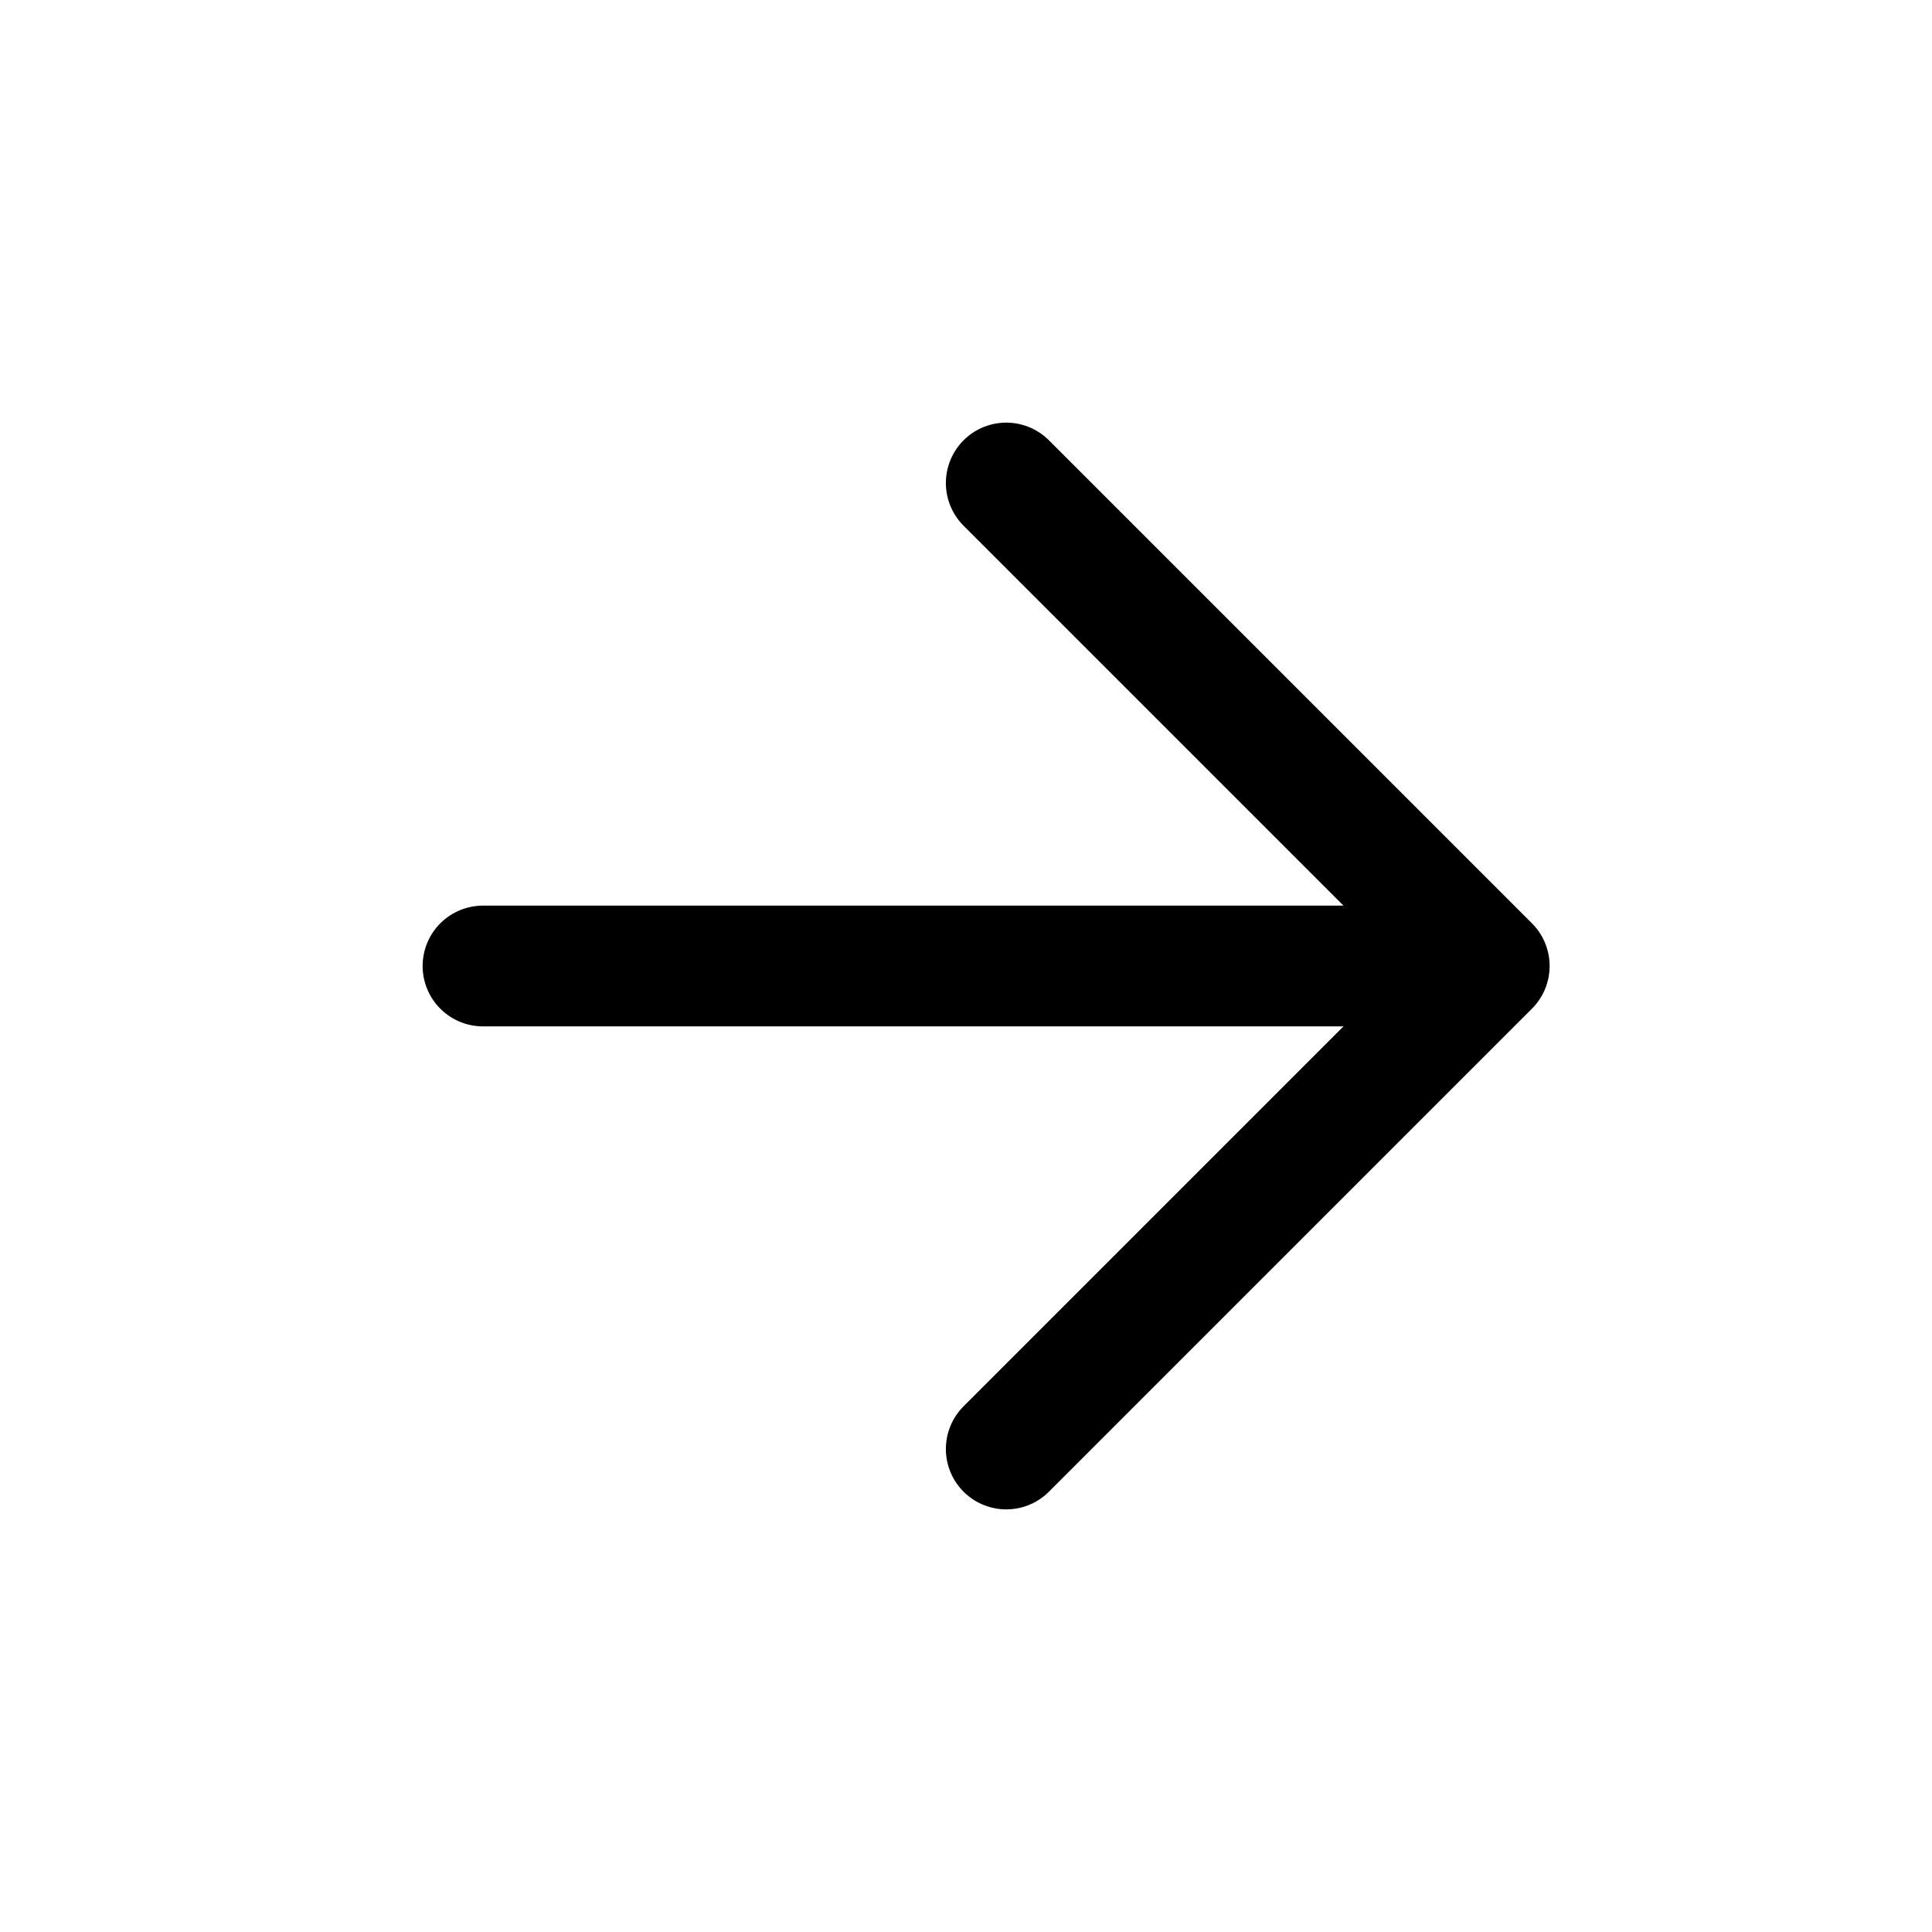
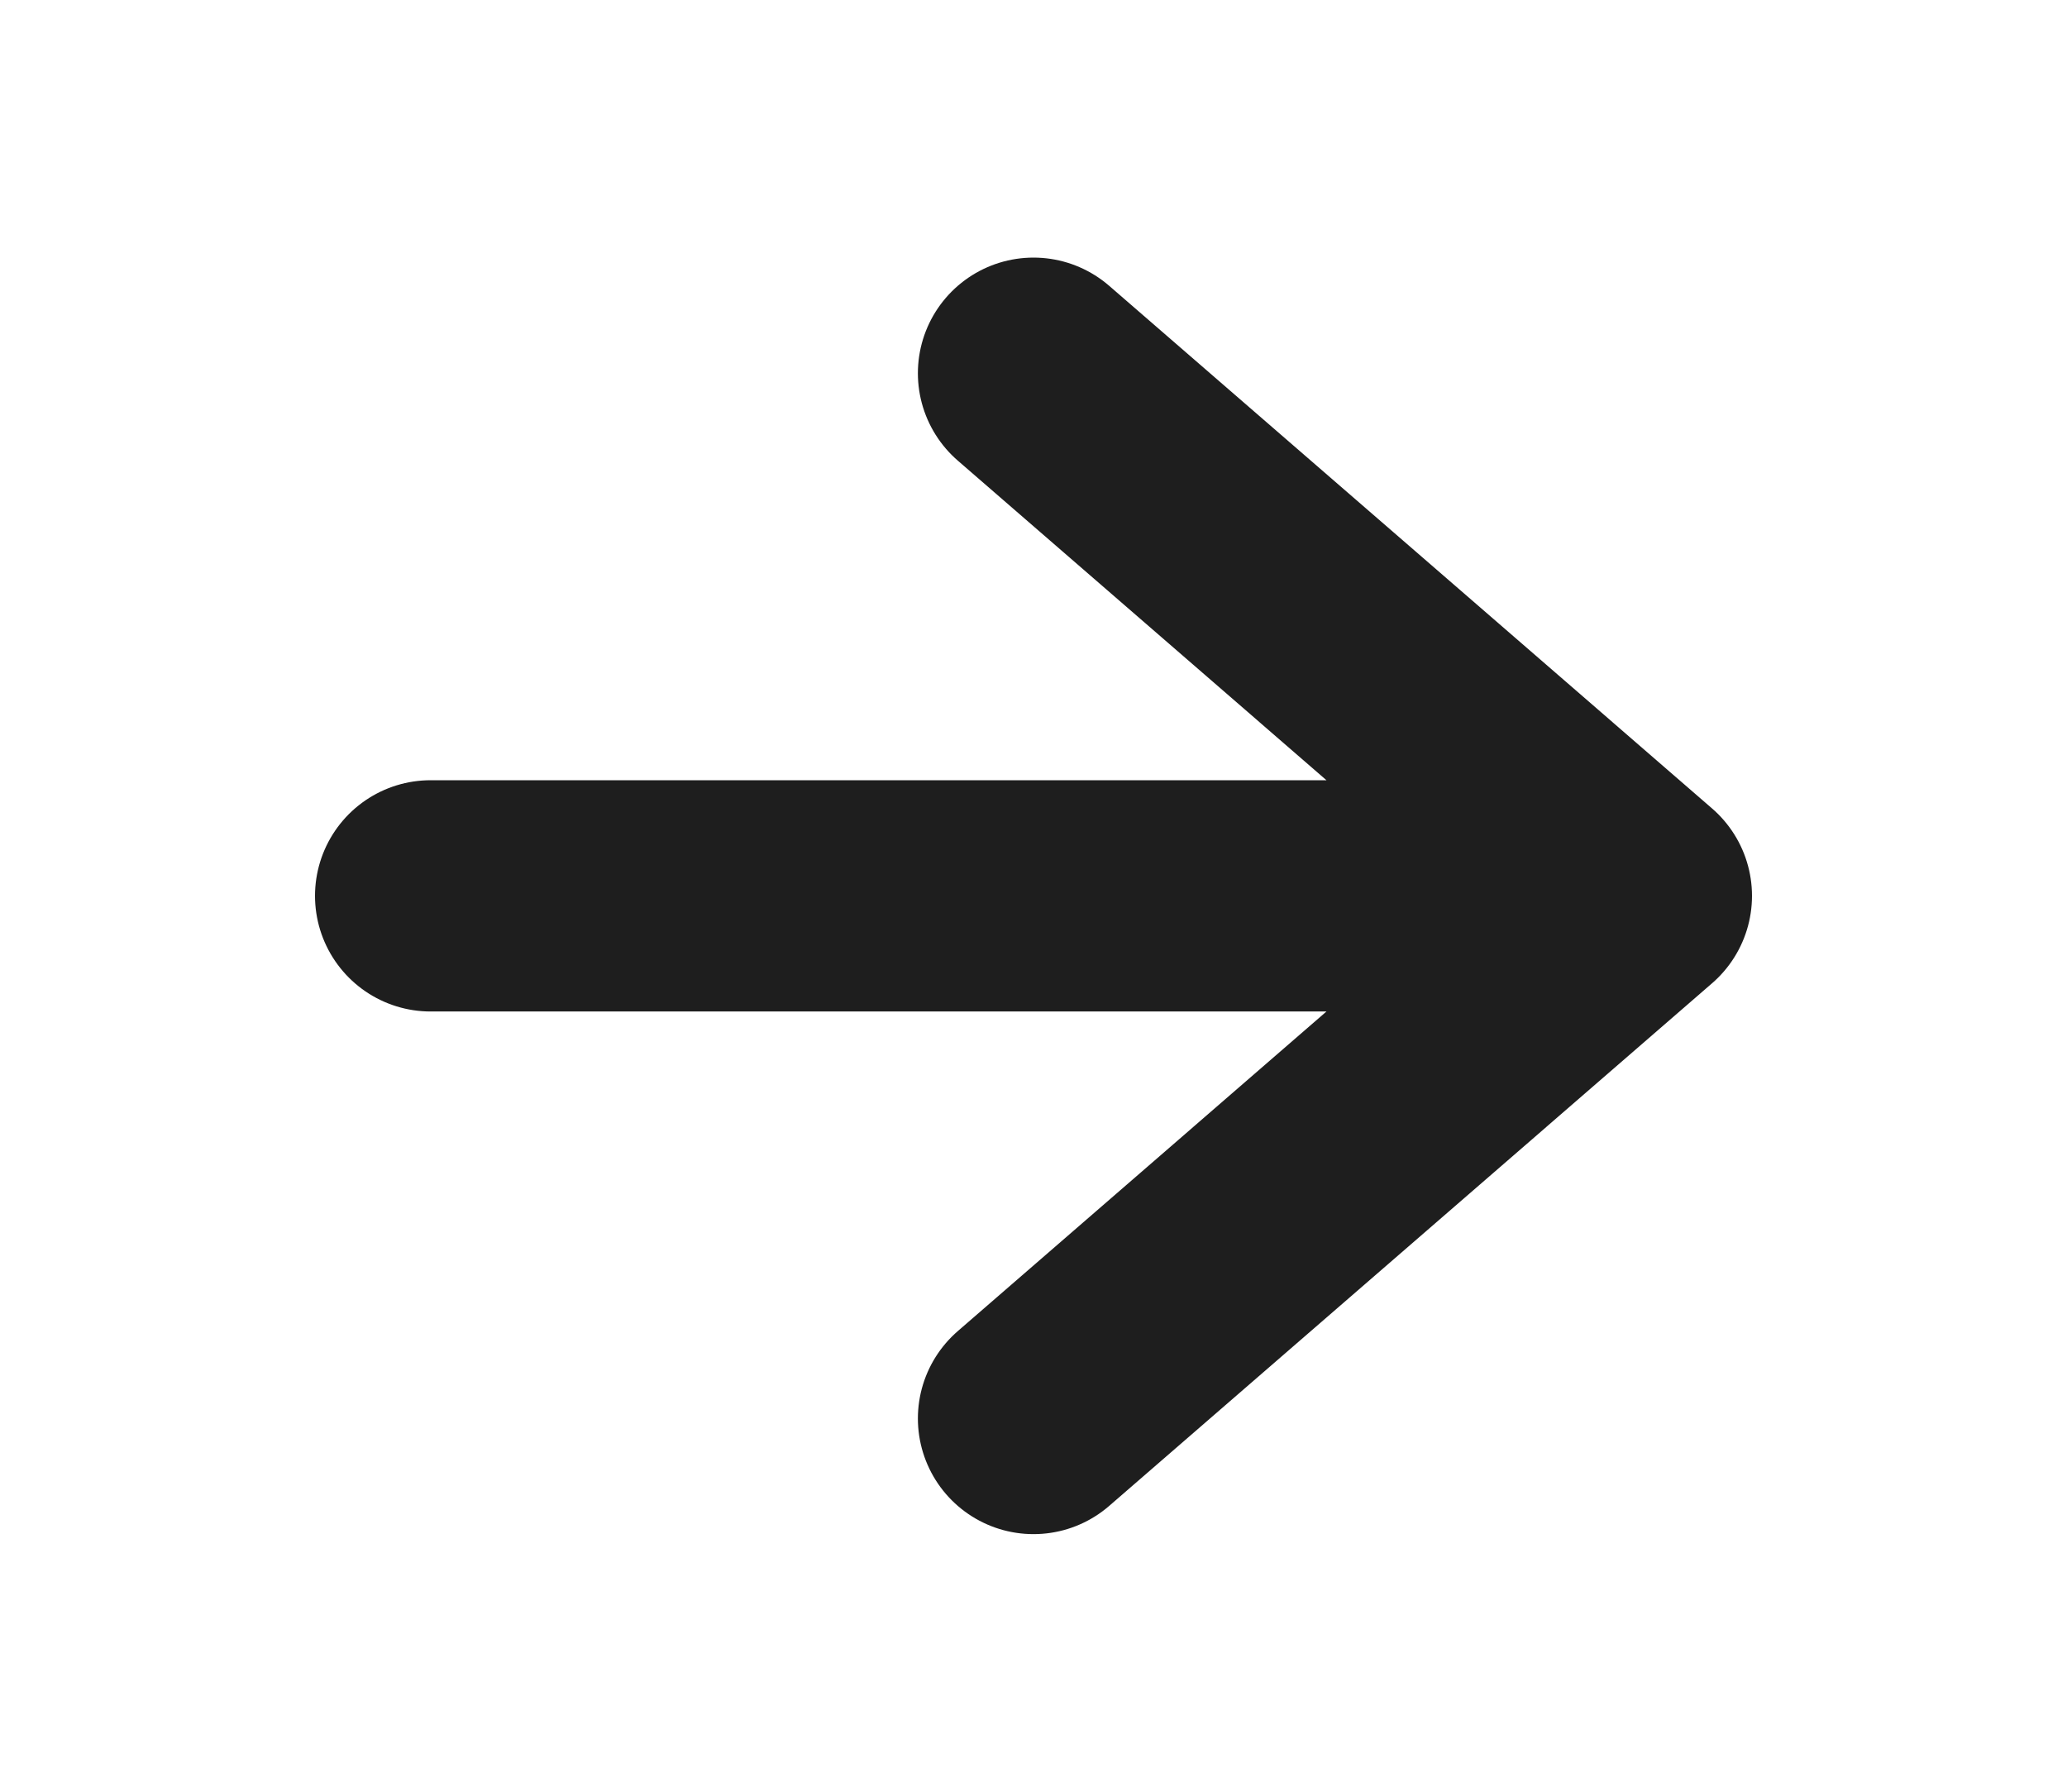
- <svg xmlns="http://www.w3.org/2000/svg" width="24" height="24" stroke-width="1.5" viewBox="0 0 24 24" fill="none">
-   <path d="M6 12H18.5M18.5 12L12.5 6M18.5 12L12.5 18" stroke="currentColor" stroke-linecap="round" stroke-linejoin="round" />
+ <svg xmlns="http://www.w3.org/2000/svg" width="15" height="13" viewBox="0 0 15 13" fill="none">
+   <path d="M3.125 6.5H11.875M11.875 6.5L7.5 2.708M11.875 6.5L7.5 10.292" stroke="#1E1E1E" stroke-width="1.678" stroke-linecap="round" stroke-linejoin="round" />
</svg>
